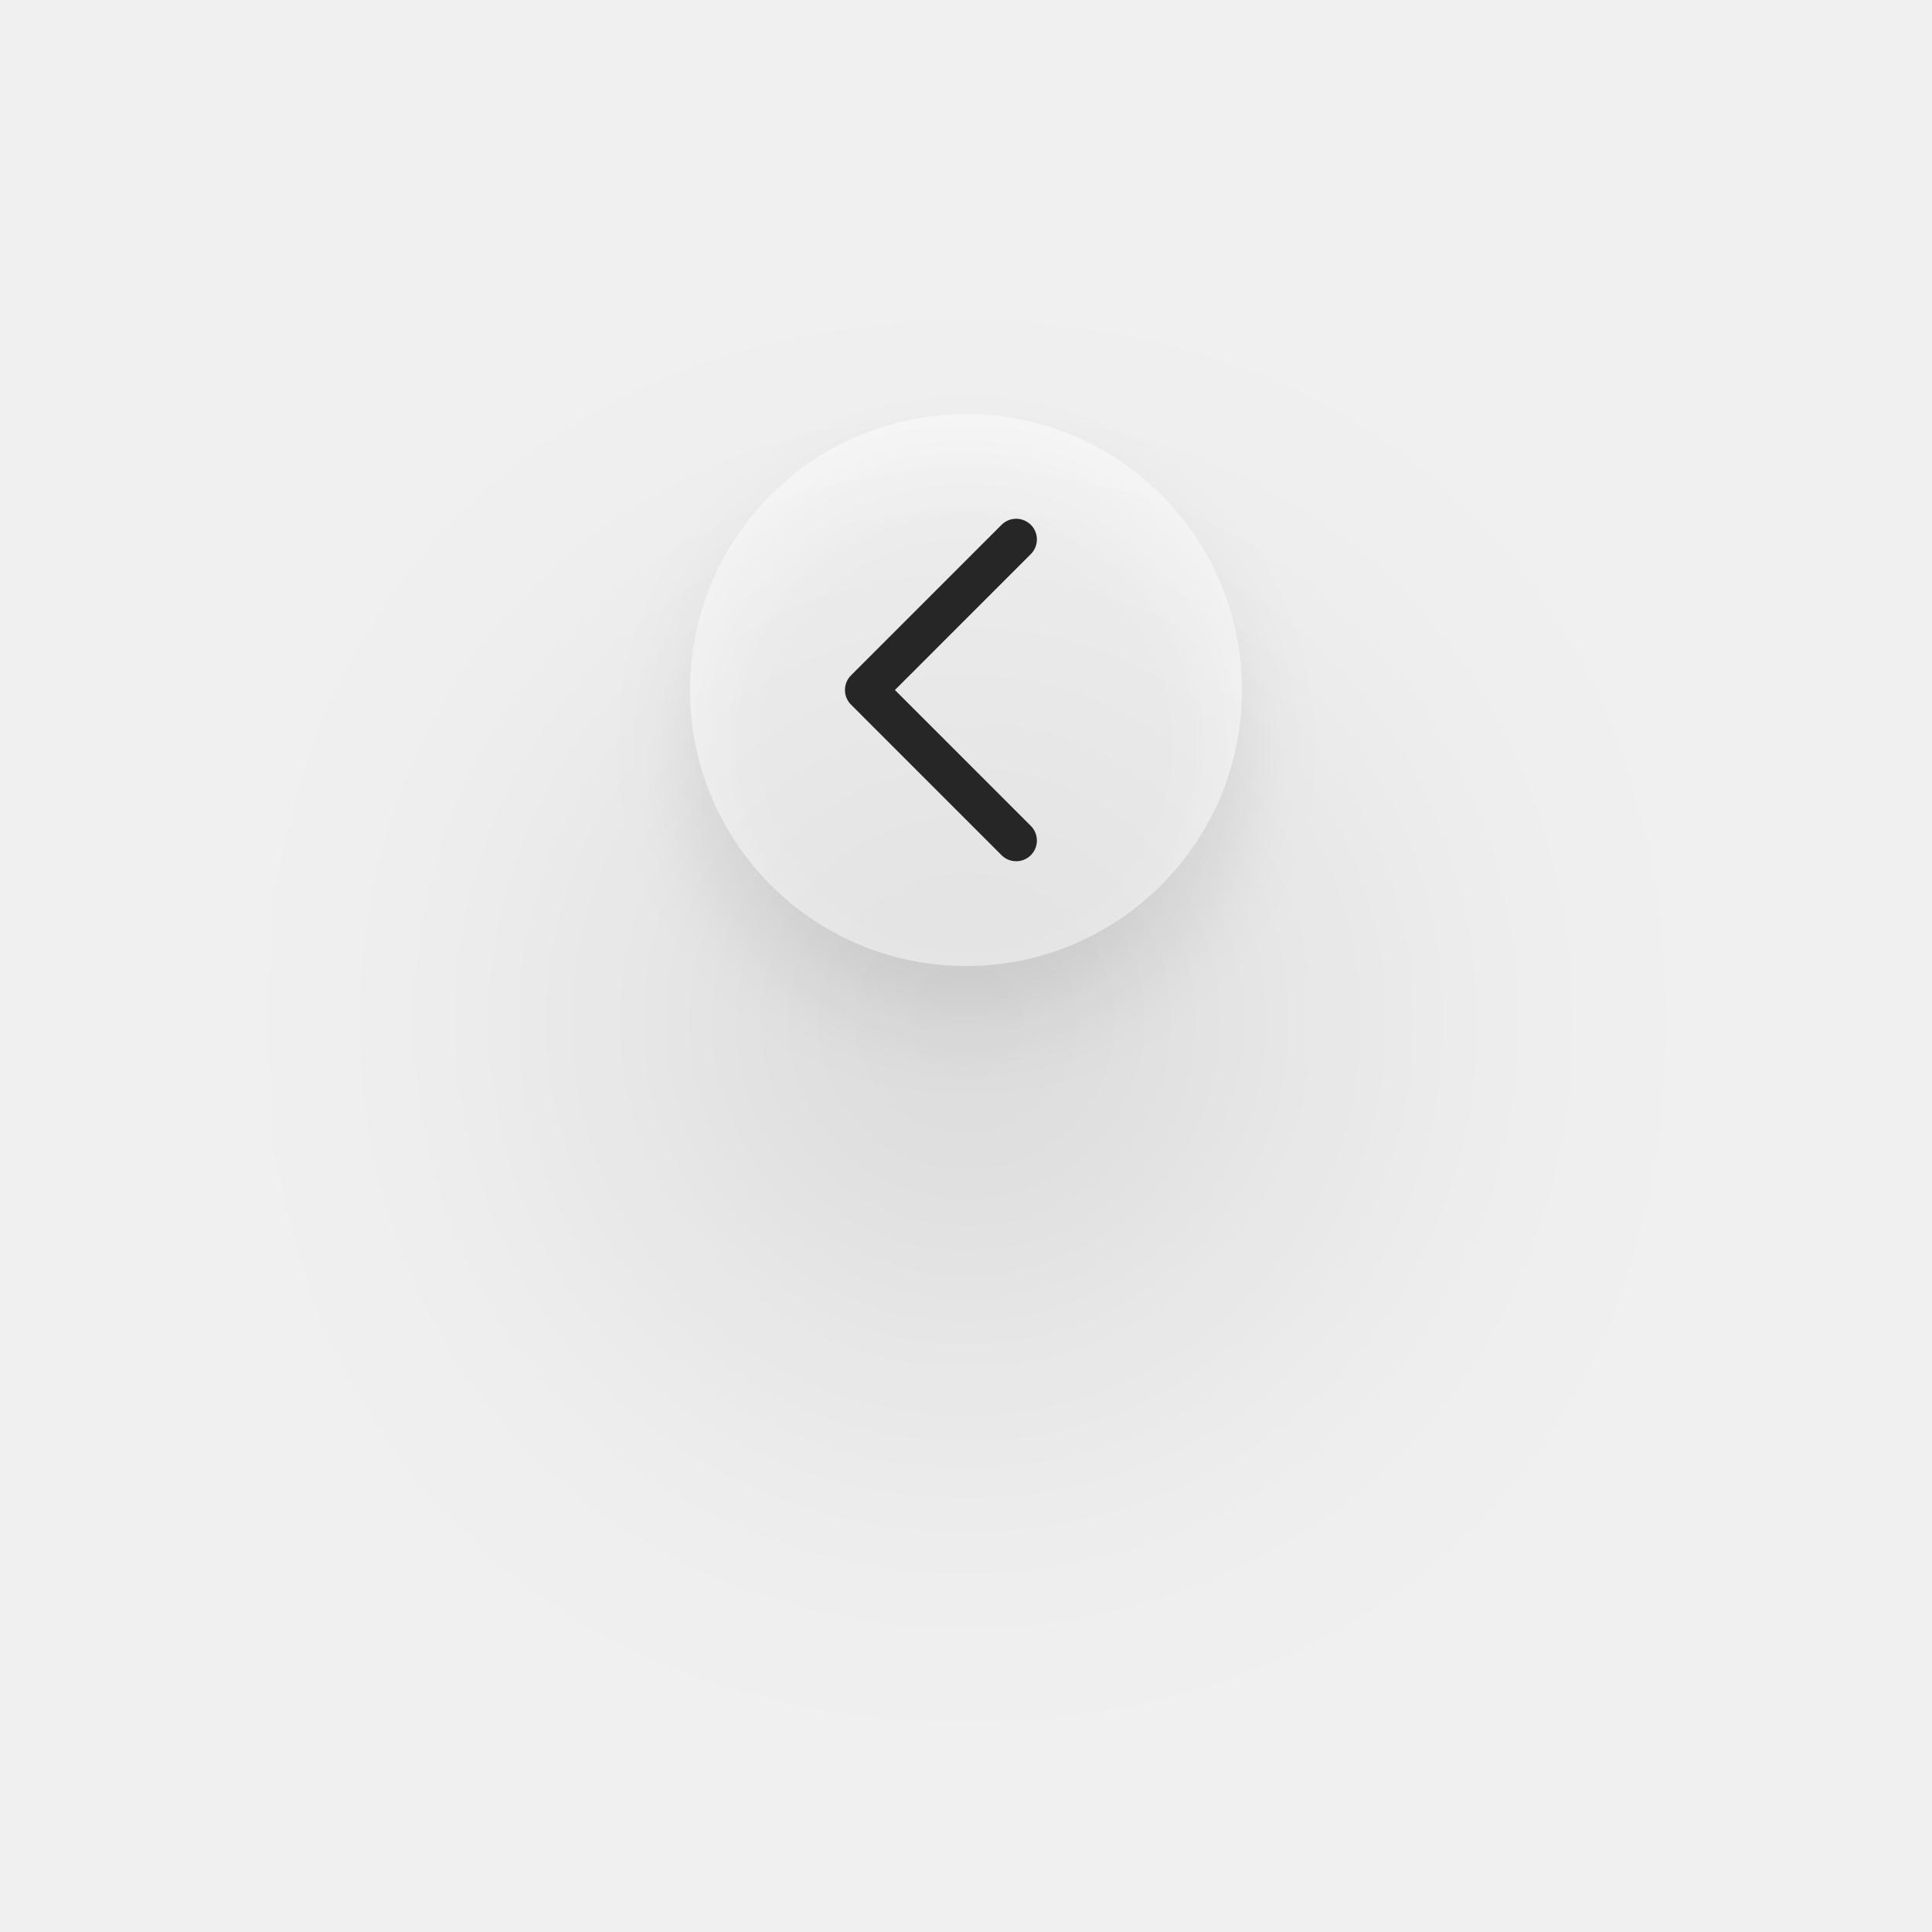
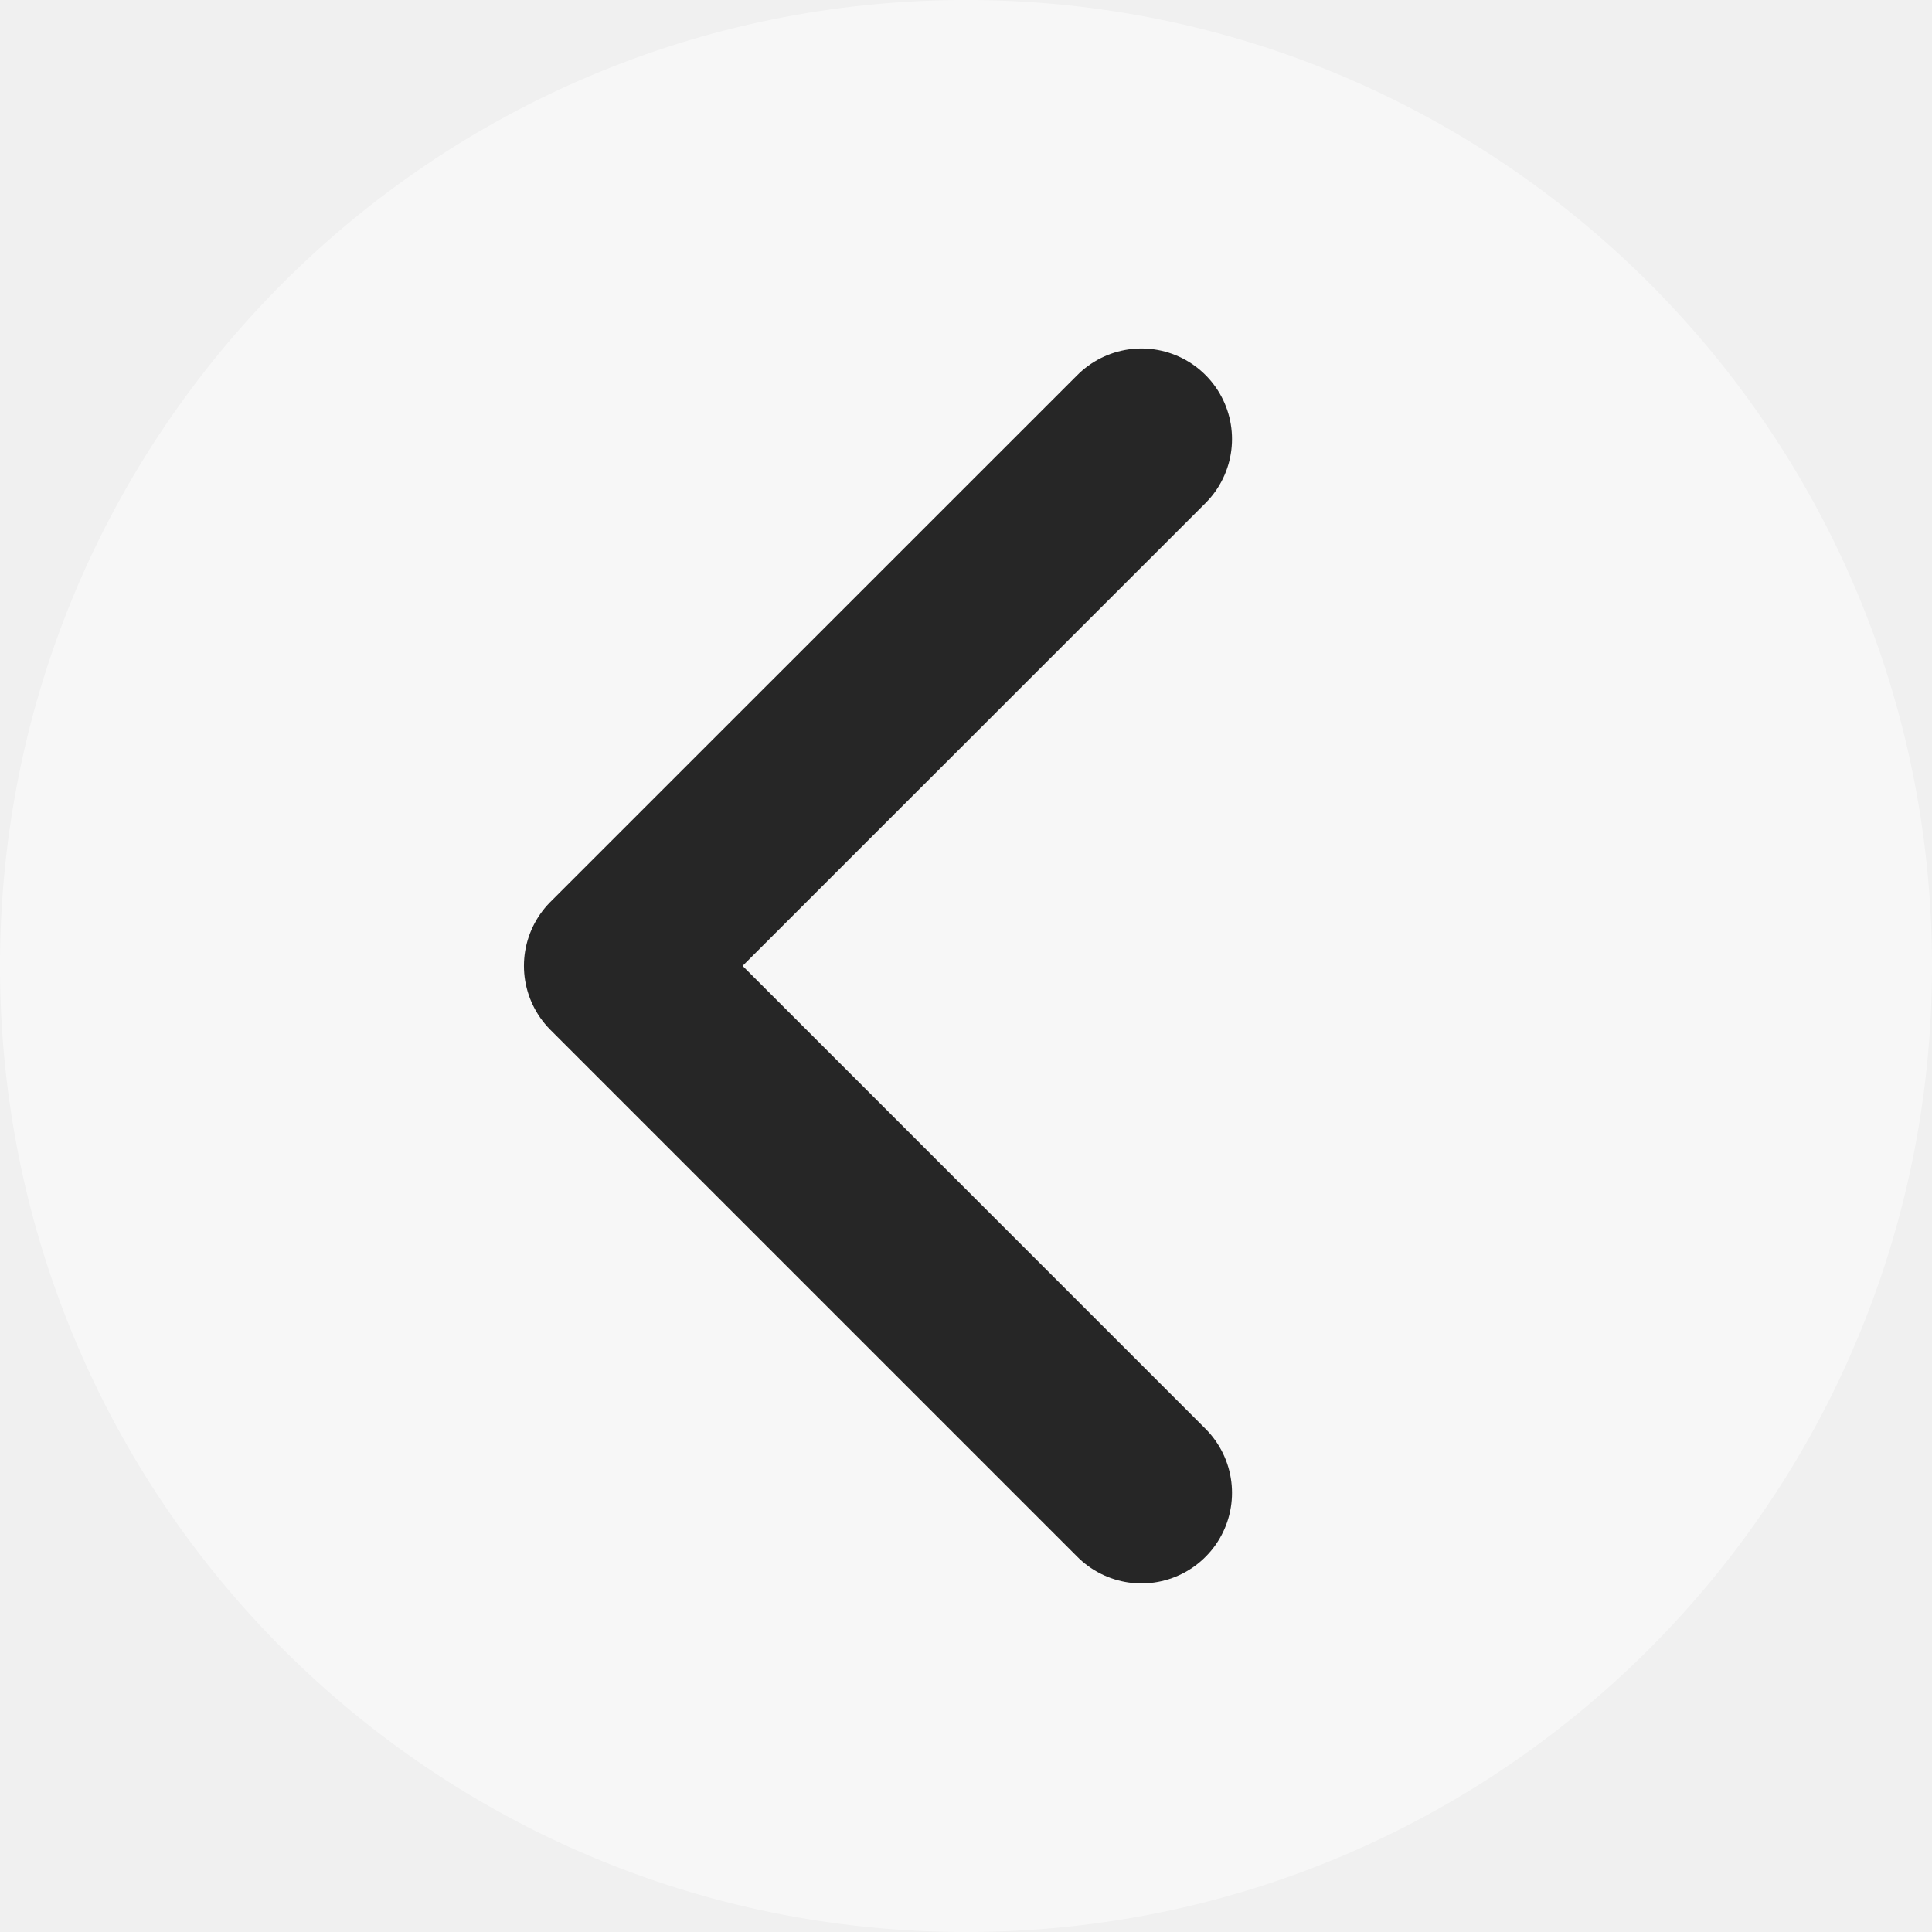
- <svg xmlns="http://www.w3.org/2000/svg" width="140" height="140" viewBox="0 0 140 140" fill="none">
-   <g id="left-arrow" filter="url(#filter0_d_93_773)">
-     <g id="ellipse" filter="url(#filter1_d_93_773)">
-       <circle cx="70" cy="50" r="20" fill="white" fill-opacity="0.47" />
-     </g>
-     <path id="arrow" d="M73.637 39.091L62.728 50L73.637 60.909" stroke="#262626" stroke-width="3" stroke-linecap="round" stroke-linejoin="round" />
-   </g>
-   <defs>
-     <filter id="filter0_d_93_773" x="0" y="0" width="140" height="140" filterUnits="userSpaceOnUse" color-interpolation-filters="sRGB">
-       <feFlood flood-opacity="0" result="BackgroundImageFix" />
-       <feColorMatrix in="SourceAlpha" type="matrix" values="0 0 0 0 0 0 0 0 0 0 0 0 0 0 0 0 0 0 127 0" result="hardAlpha" />
-       <feOffset dy="20" />
-       <feGaussianBlur stdDeviation="25" />
-       <feColorMatrix type="matrix" values="0 0 0 0 0 0 0 0 0 0 0 0 0 0 0 0 0 0 0.1 0" />
-       <feBlend mode="normal" in2="BackgroundImageFix" result="effect1_dropShadow_93_773" />
-       <feBlend mode="normal" in="SourceGraphic" in2="effect1_dropShadow_93_773" result="shape" />
-     </filter>
-     <filter id="filter1_d_93_773" x="44" y="28" width="52" height="52" filterUnits="userSpaceOnUse" color-interpolation-filters="sRGB">
-       <feFlood flood-opacity="0" result="BackgroundImageFix" />
-       <feColorMatrix in="SourceAlpha" type="matrix" values="0 0 0 0 0 0 0 0 0 0 0 0 0 0 0 0 0 0 127 0" result="hardAlpha" />
-       <feOffset dy="4" />
-       <feGaussianBlur stdDeviation="3" />
-       <feColorMatrix type="matrix" values="0 0 0 0 0 0 0 0 0 0 0 0 0 0 0 0 0 0 0.08 0" />
-       <feBlend mode="normal" in2="BackgroundImageFix" result="effect1_dropShadow_93_773" />
-       <feBlend mode="normal" in="SourceGraphic" in2="effect1_dropShadow_93_773" result="shape" />
-     </filter>
-   </defs>
+ <svg xmlns="http://www.w3.org/2000/svg" width="16" height="16" viewBox="0 0 16 16" fill="none">
+   <circle cx="8" cy="8" r="8" fill="white" fill-opacity="0.47" />
+   <path d="M9.453 3.636L5.089 7.999L9.453 12.363" stroke="#262626" stroke-width="1.5" stroke-linecap="round" stroke-linejoin="round" />
</svg>
